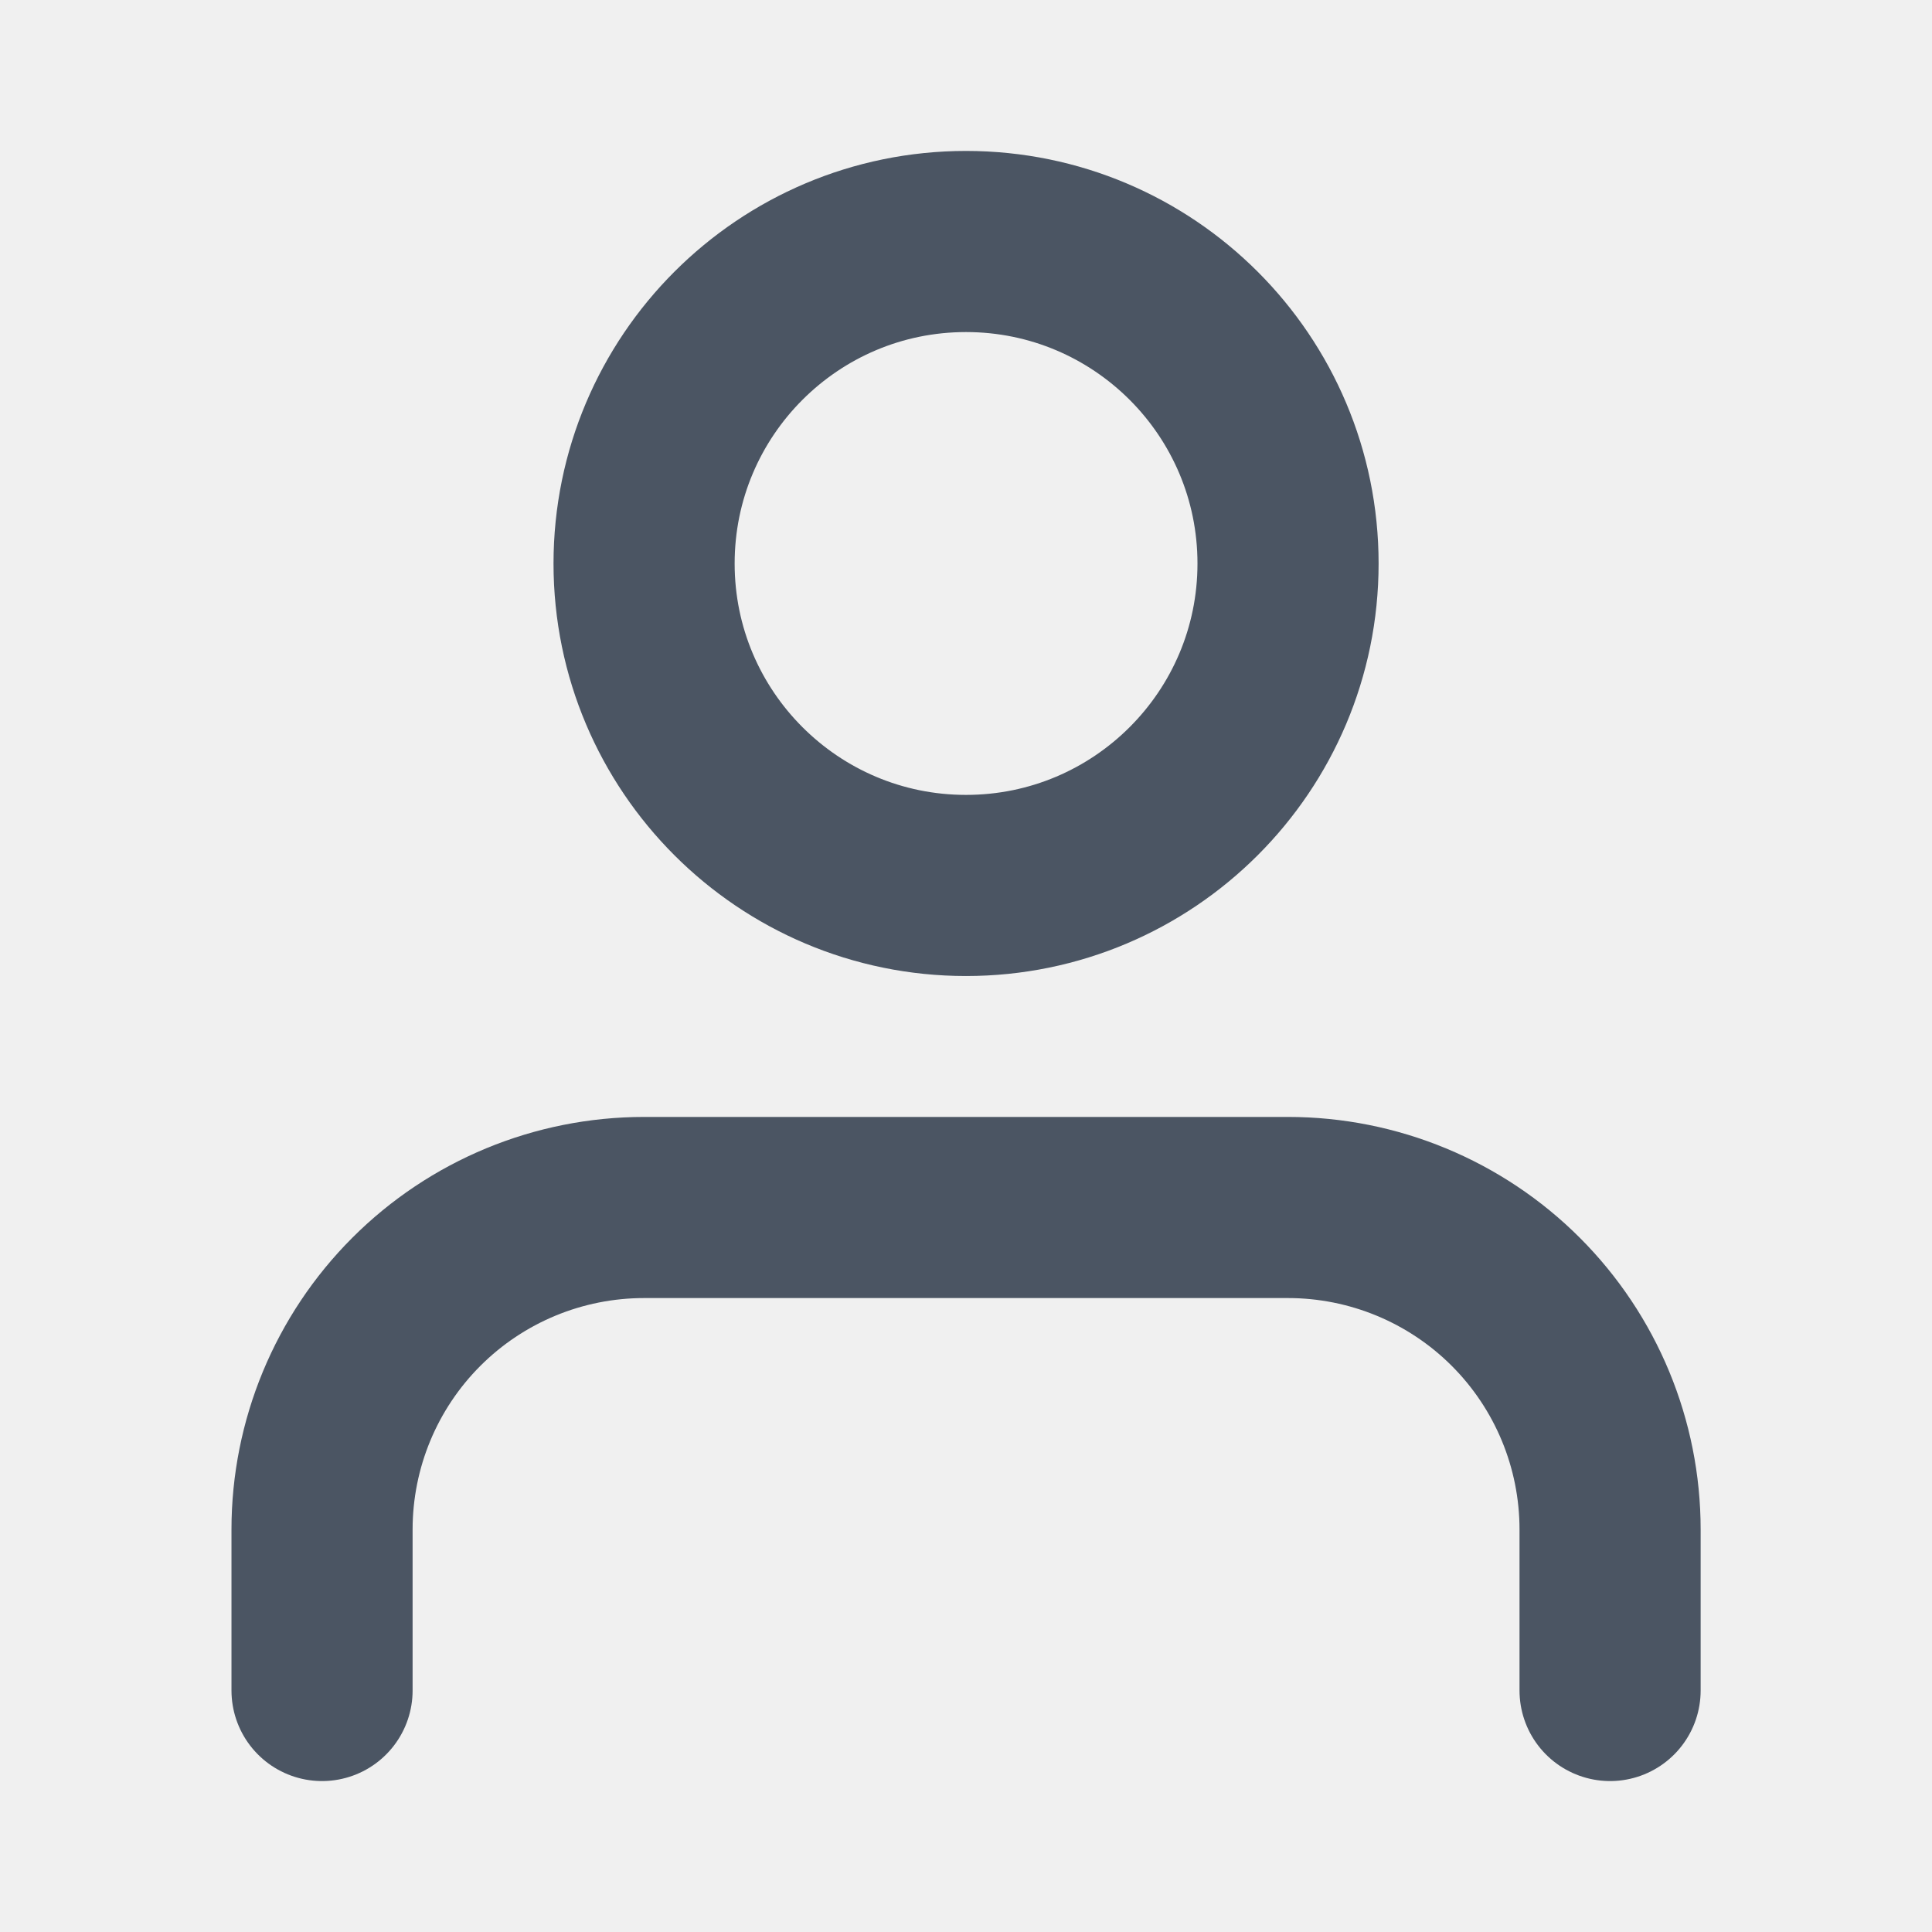
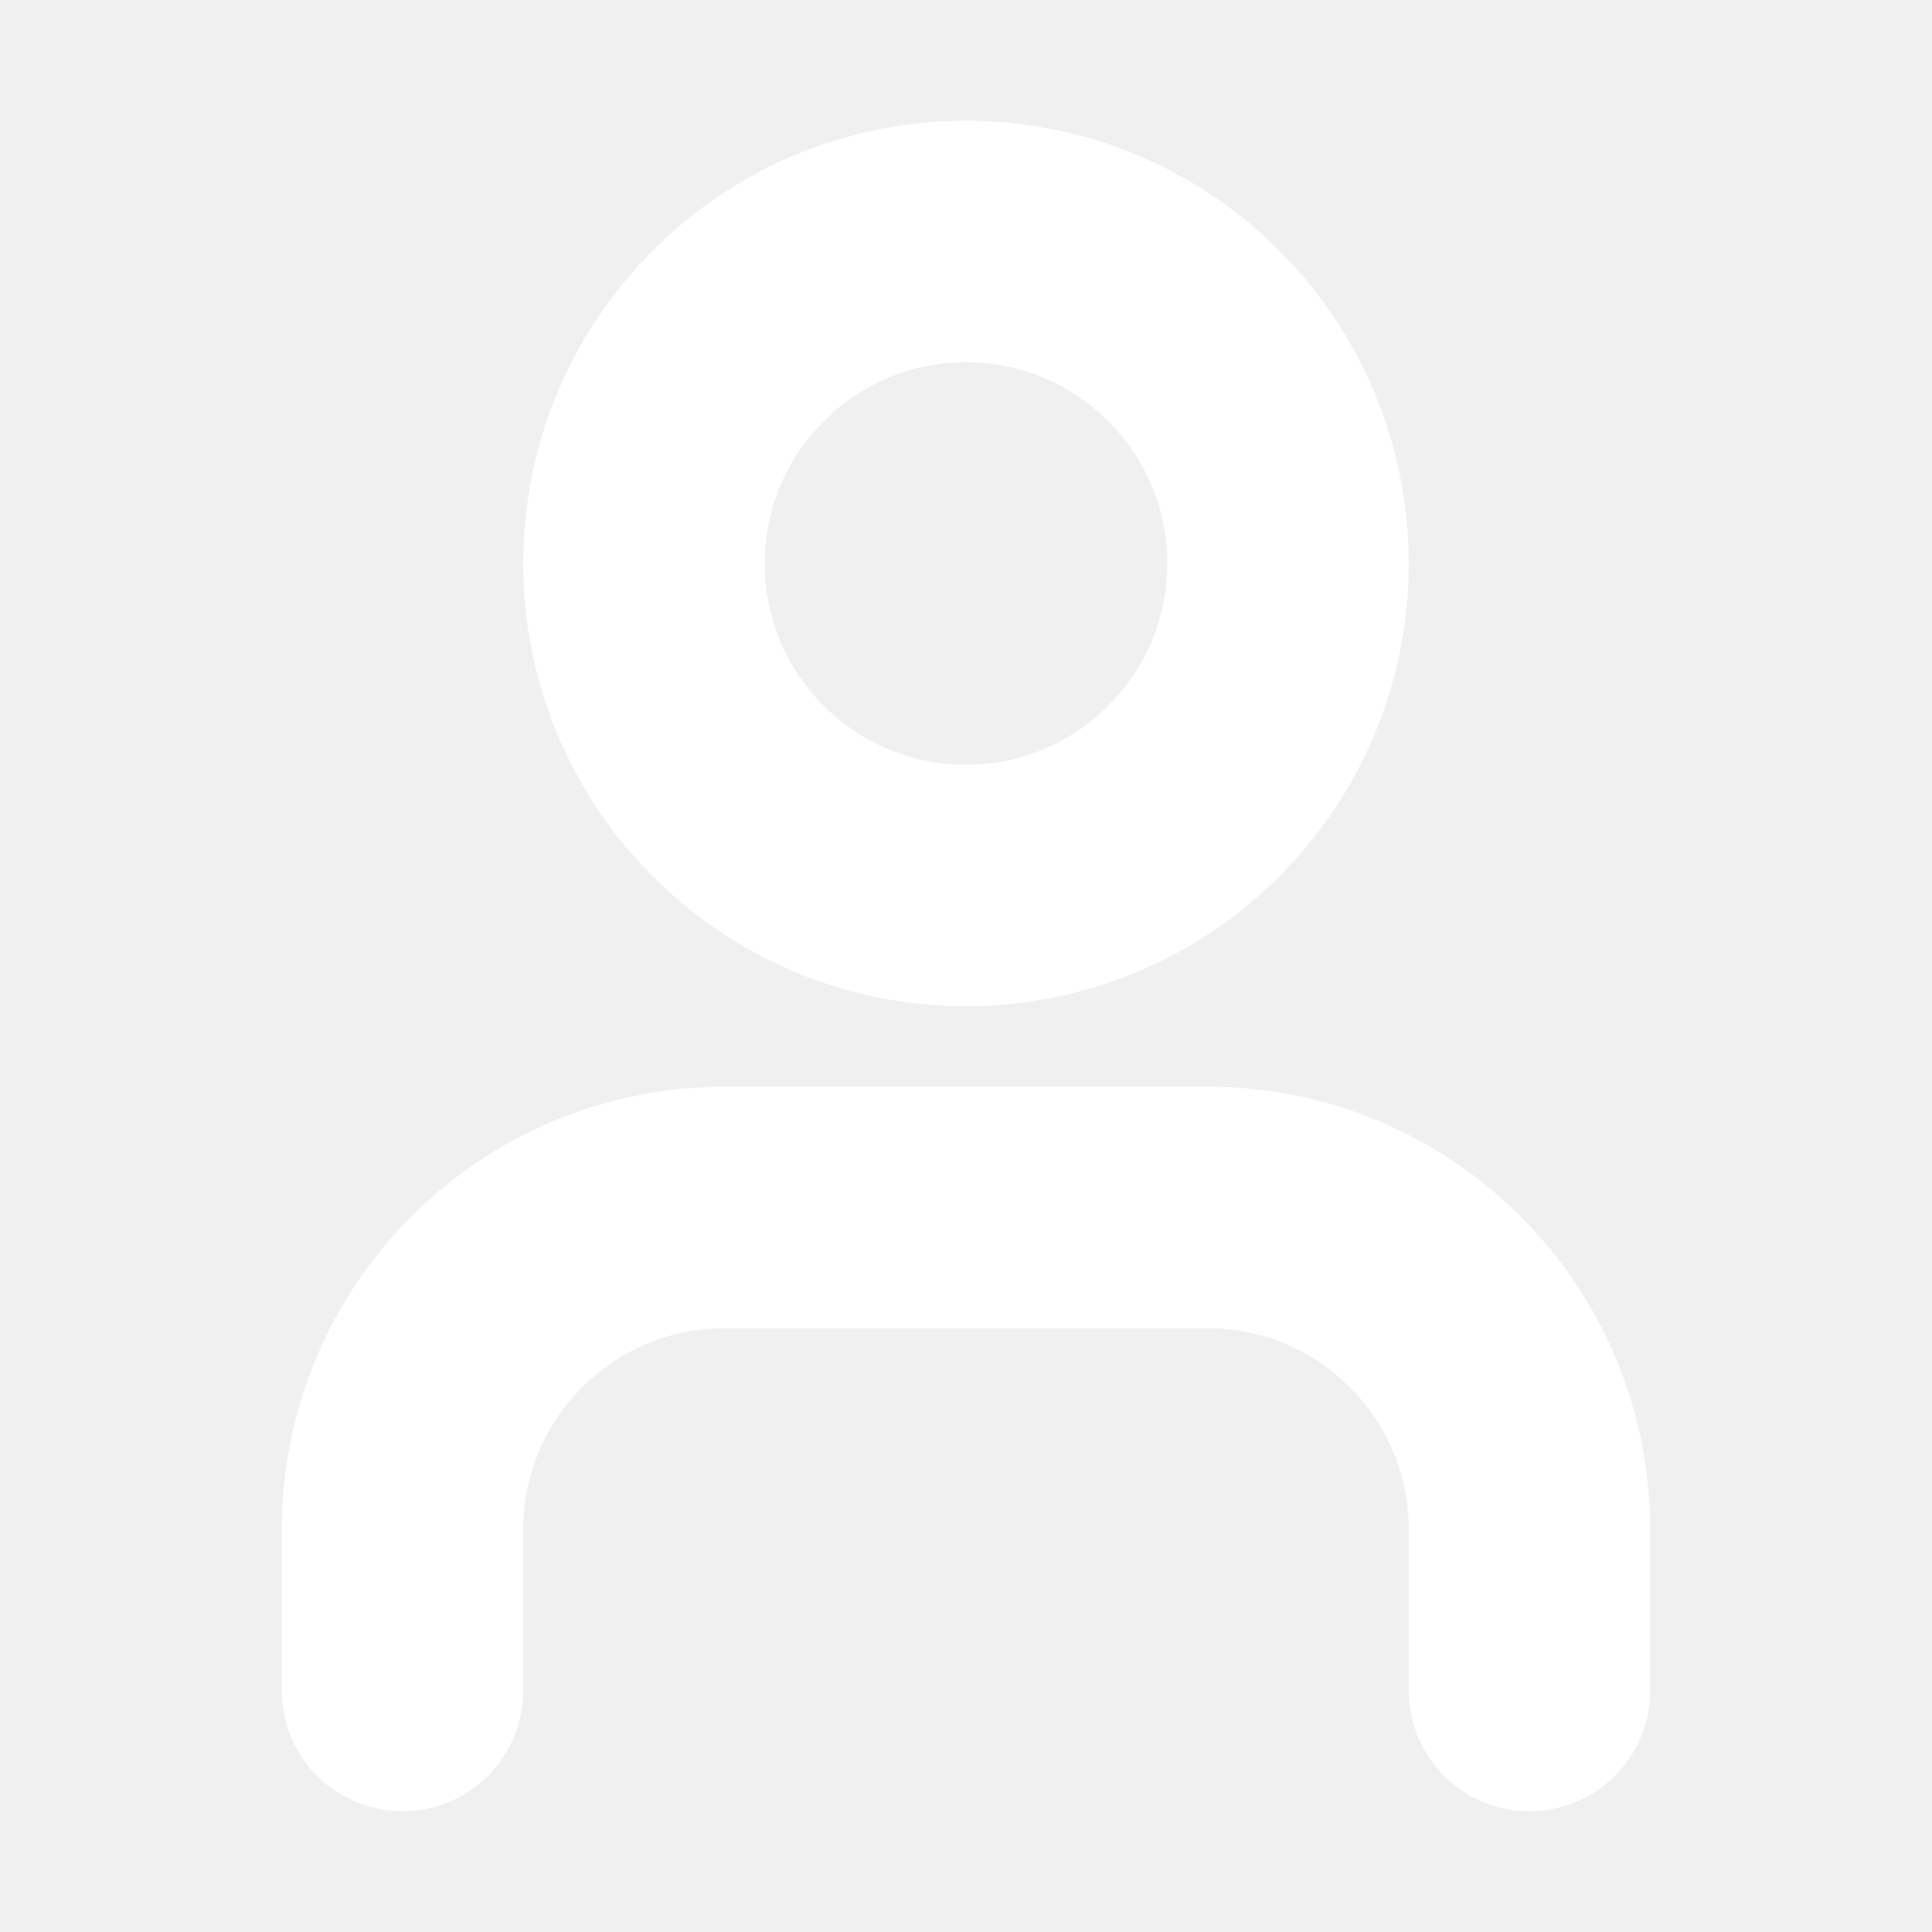
- <svg xmlns="http://www.w3.org/2000/svg" width="16" height="16" viewBox="0 0 16 16" fill="none">
-   <path d="M13.334 14V12.667C13.334 11.959 13.053 11.281 12.553 10.781C12.053 10.281 11.374 10 10.667 10H5.334C4.626 10 3.948 10.281 3.448 10.781C2.948 11.281 2.667 11.959 2.667 12.667V14M10.667 4.667C10.667 6.139 9.473 7.333 8 7.333C6.528 7.333 5.334 6.139 5.334 4.667C5.334 3.194 6.528 2 8 2C9.473 2 10.667 3.194 10.667 4.667Z" stroke="#4b5563" stroke-width="1.5" stroke-linecap="round" stroke-linejoin="round" />
+ <svg xmlns="http://www.w3.org/2000/svg" width="24" height="24" viewBox="0 0 24 24" fill="none" stroke="#ffffff" stroke-width="3" stroke-linecap="round" stroke-linejoin="round" class="lucide lucide-user-icon lucide-user">
+   <path d="M19 21v-2a4 4 0 0 0-4-4H9a4 4 0 0 0-4 4v2" />
+   <circle cx="12" cy="7" r="4" />
</svg>
